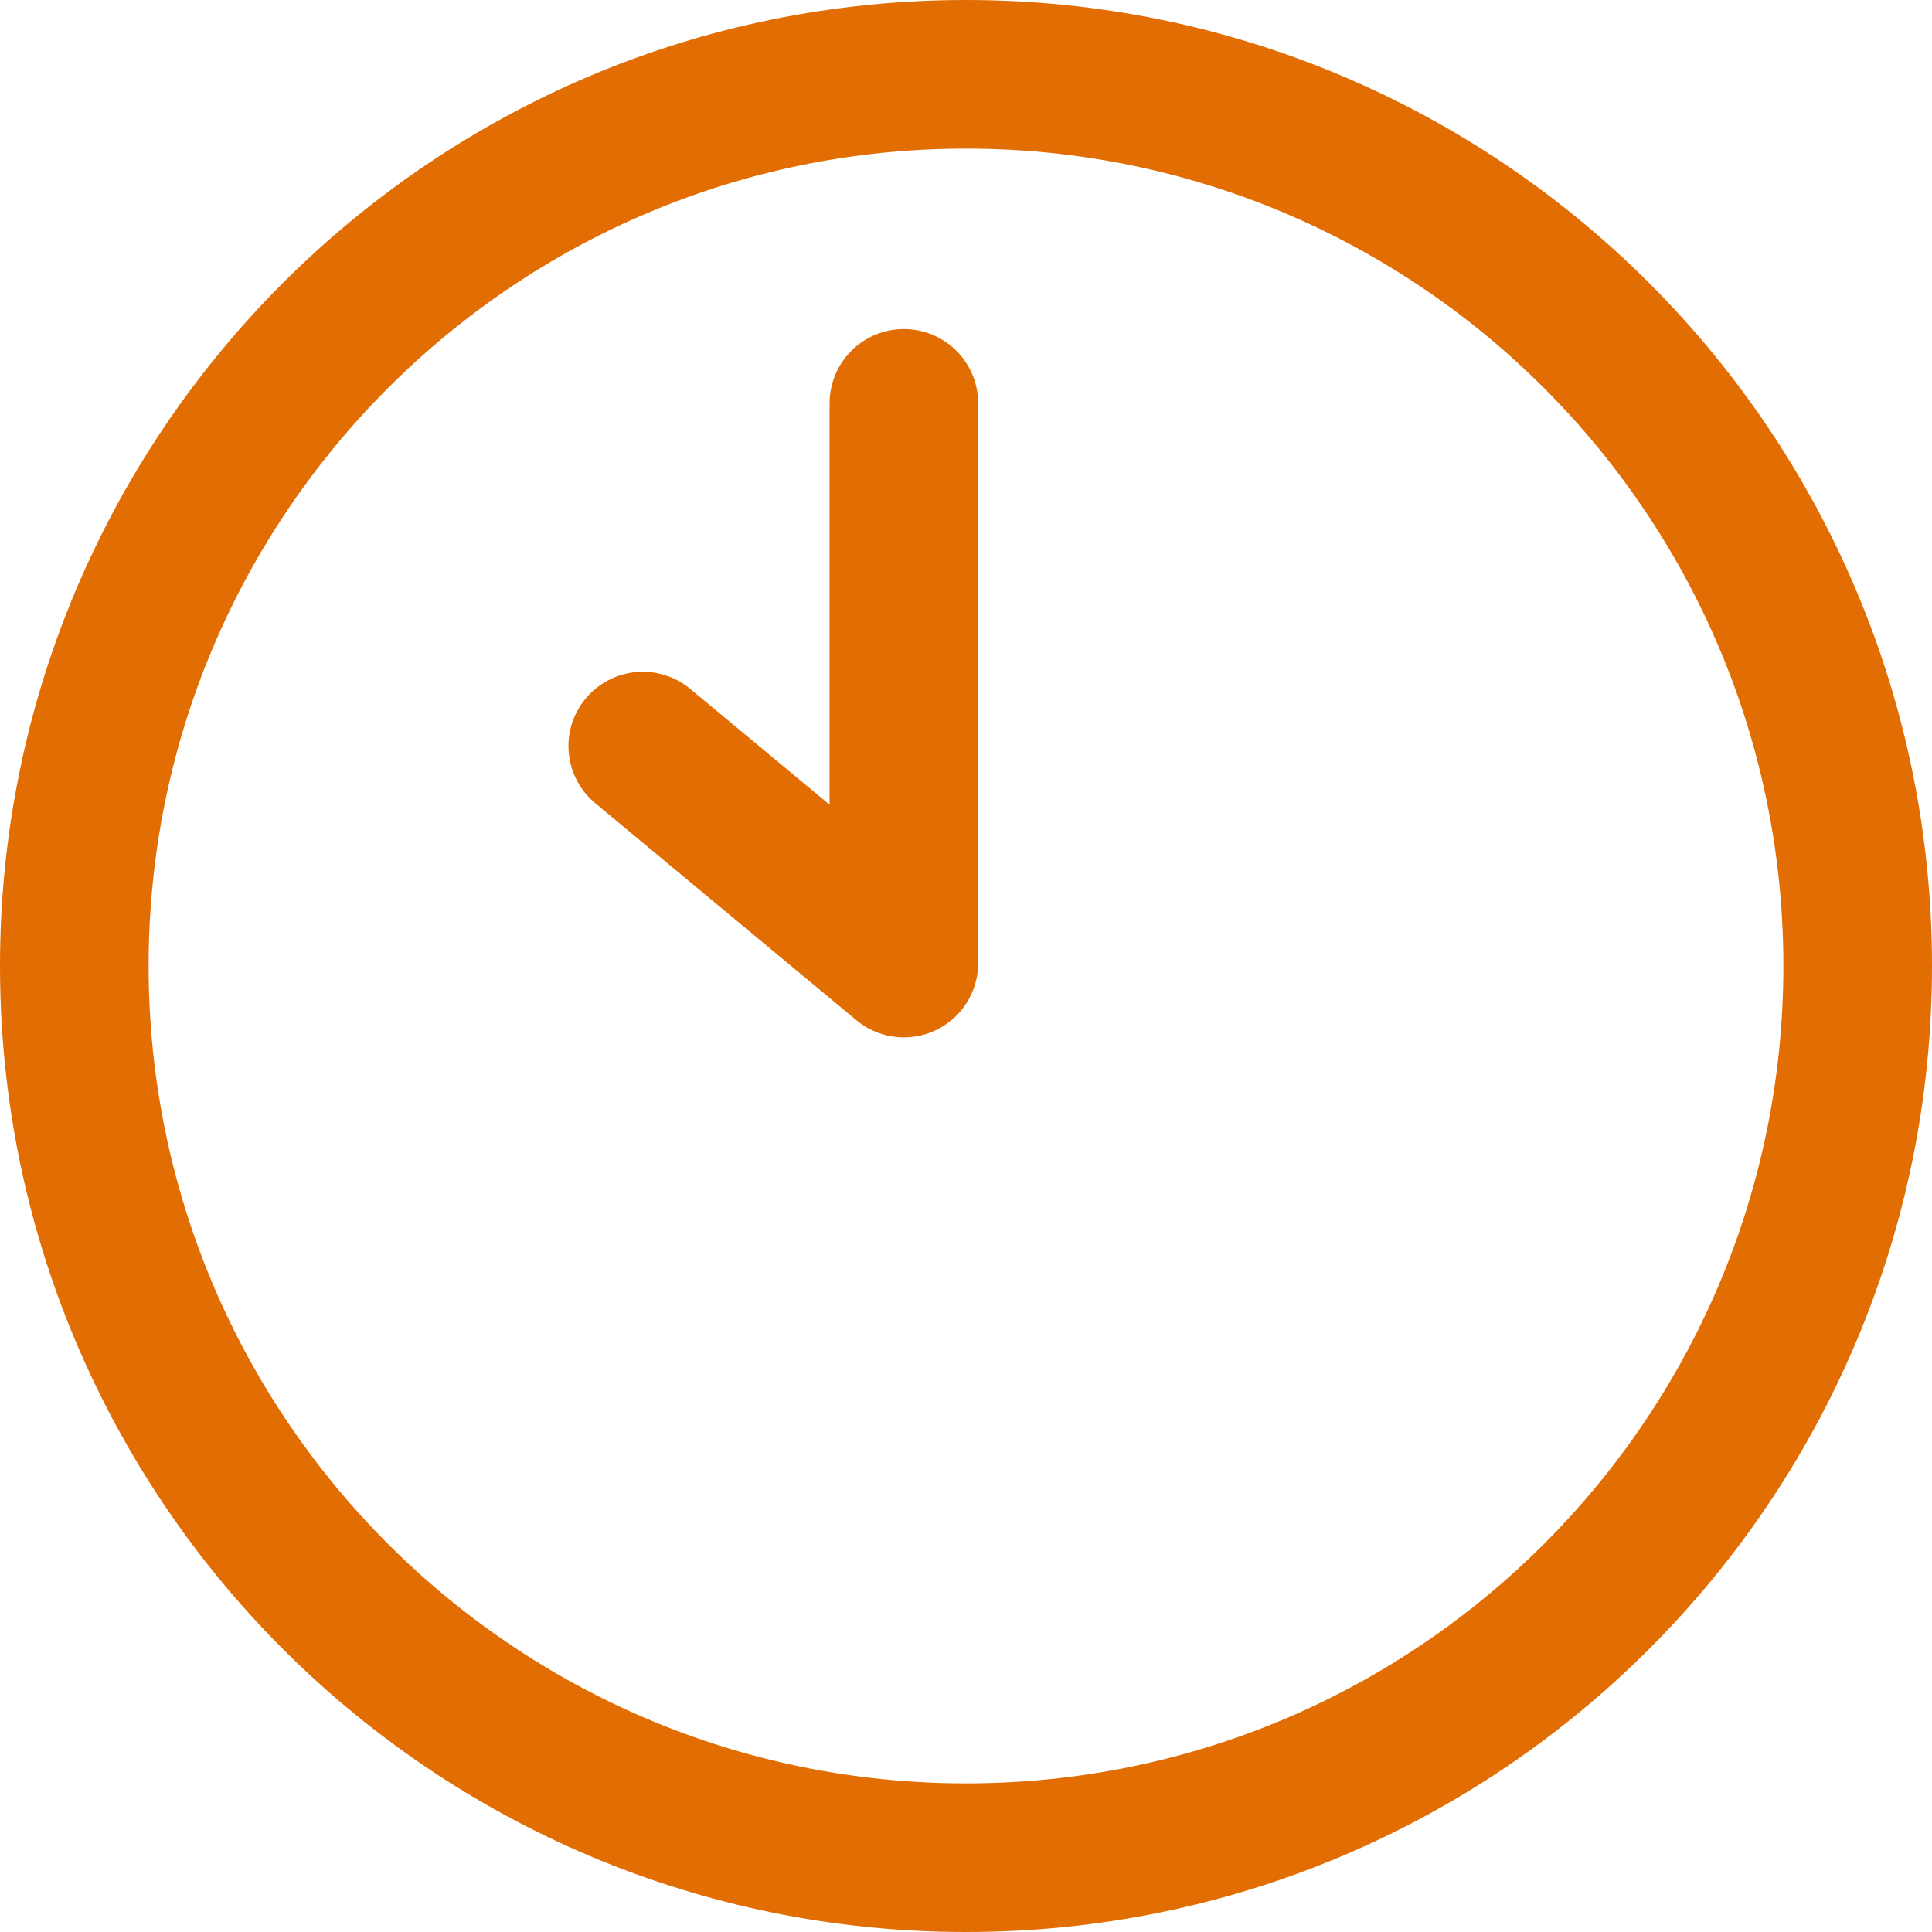
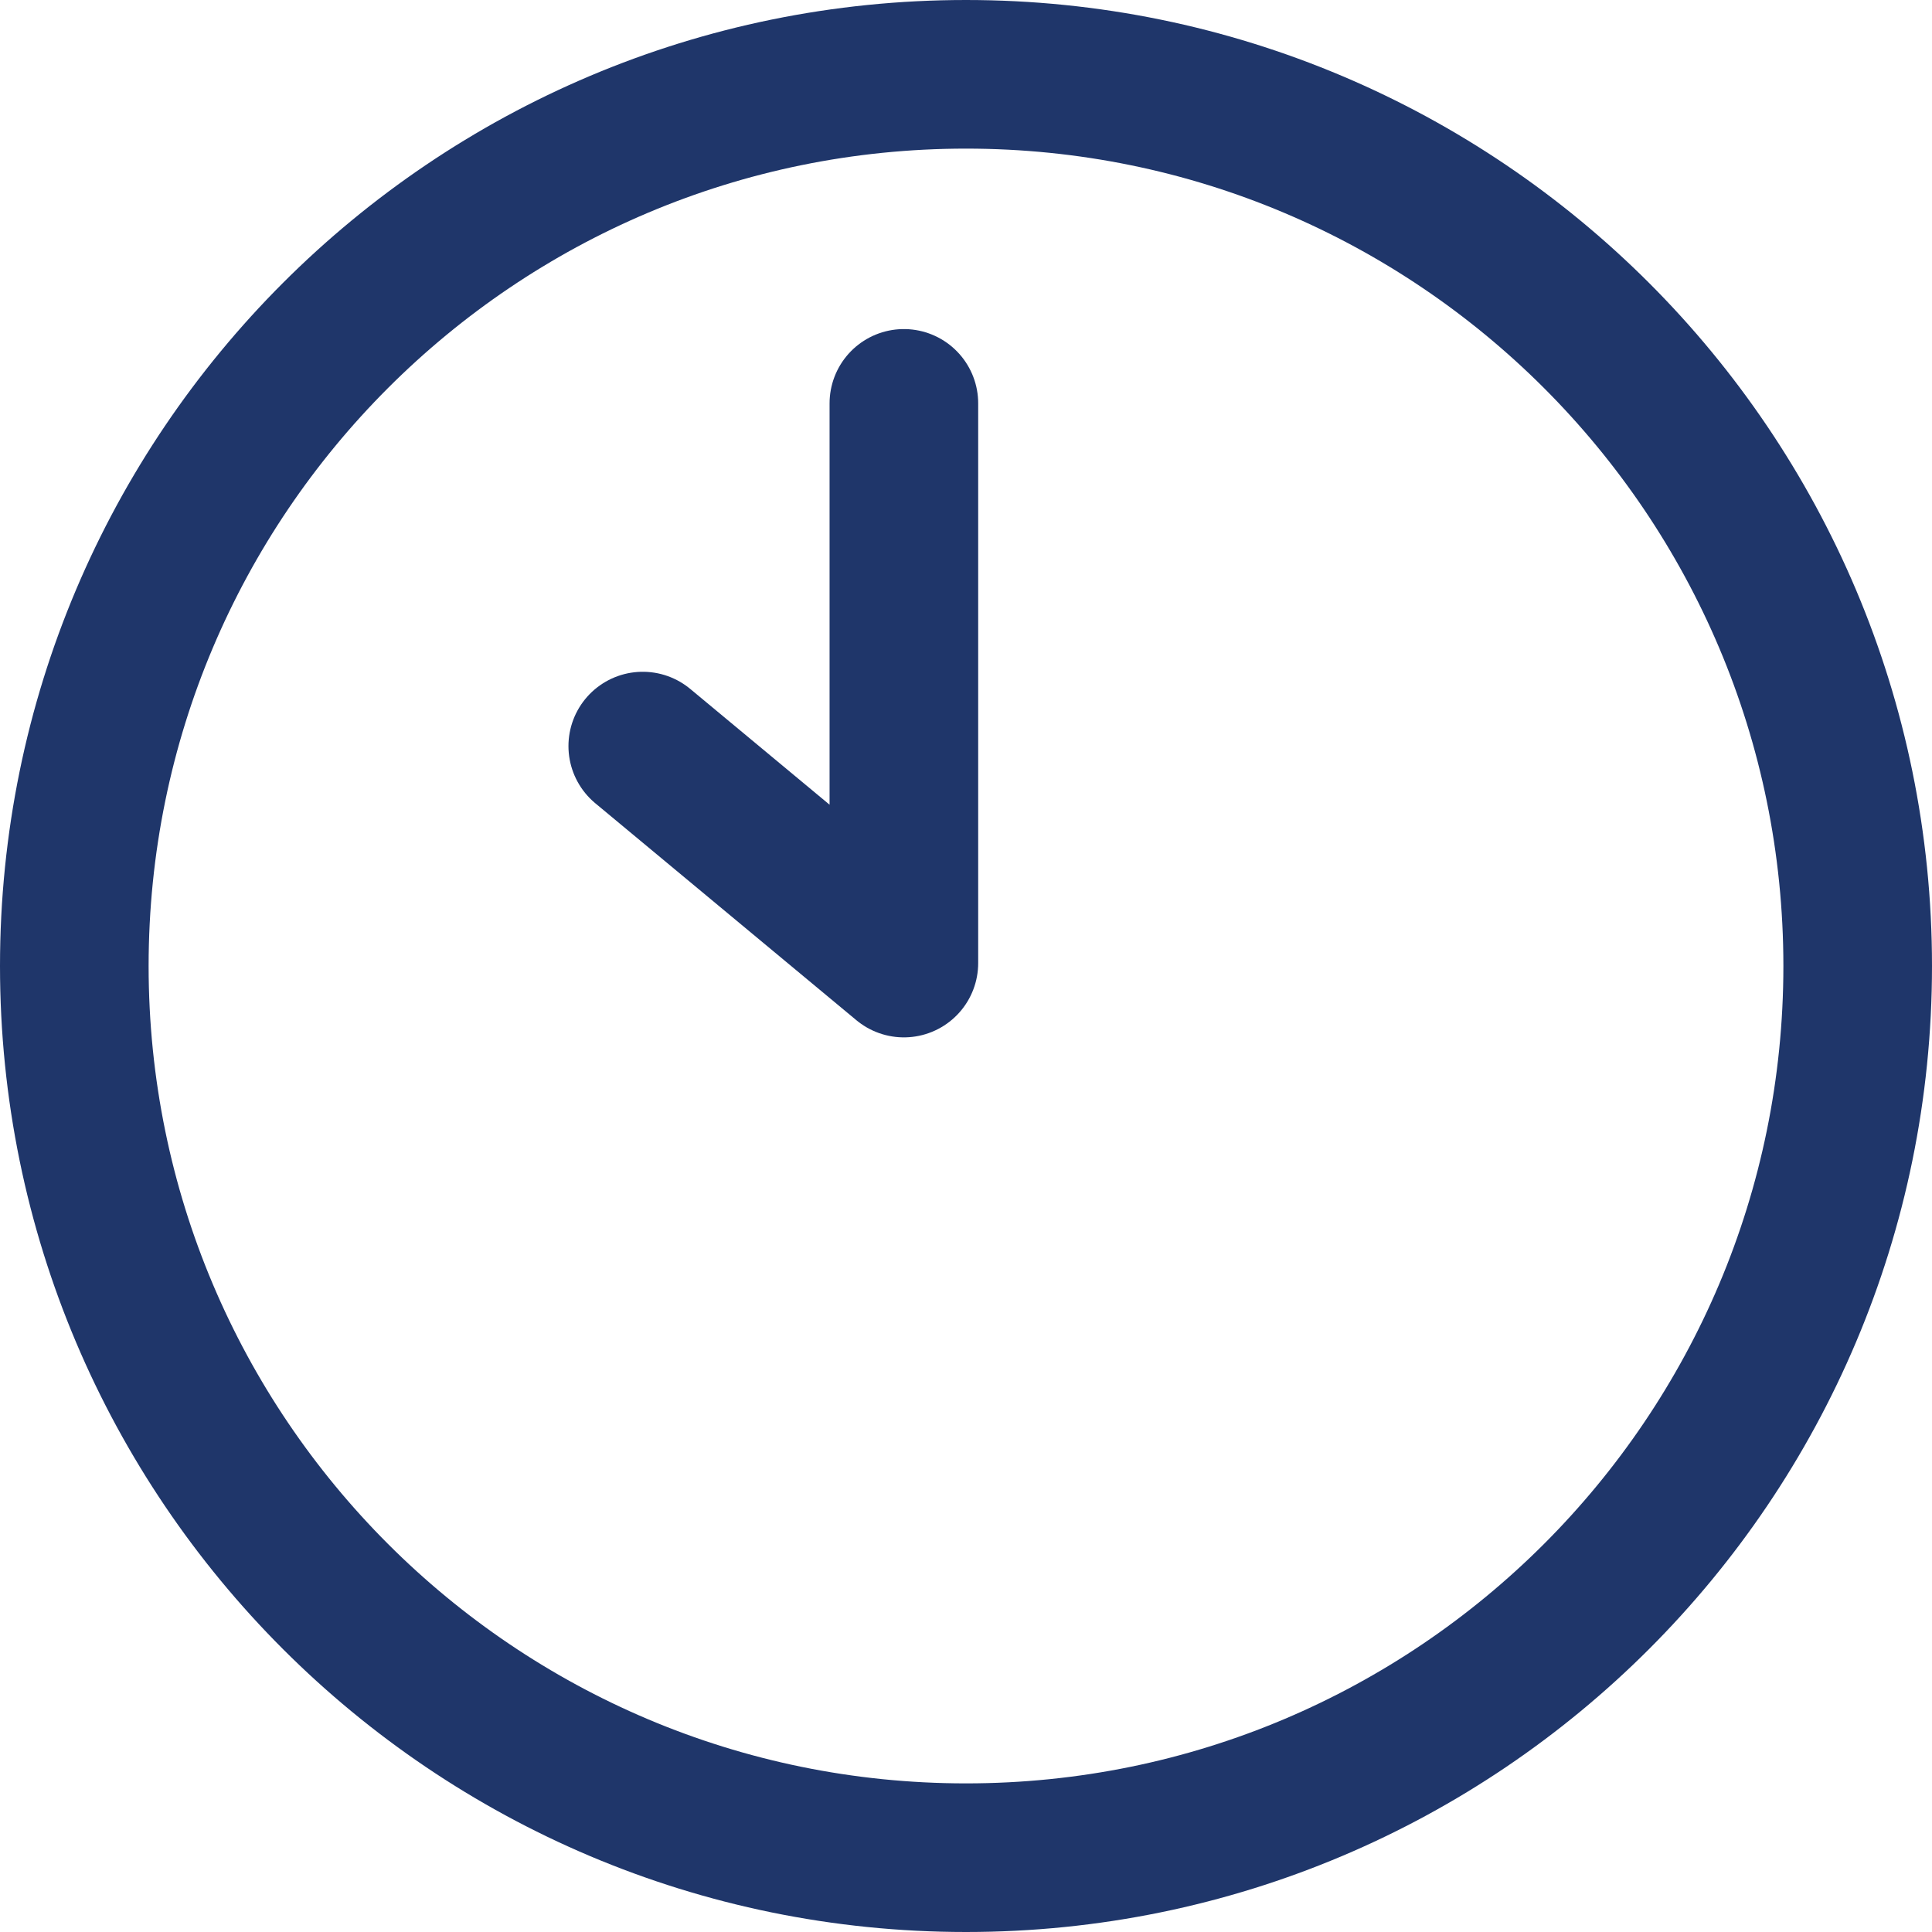
<svg xmlns="http://www.w3.org/2000/svg" width="13" height="13" viewBox="0 0 13 13">
  <g id="Grupo_83" data-name="Grupo 83" transform="translate(-689 -5386)">
-     <g id="Elipse_13" data-name="Elipse 13" transform="translate(689 5386)" fill="none" stroke="#e26d03" stroke-width="1">
+     <g id="Elipse_13" data-name="Elipse 13" transform="translate(689 5386)" fill="none" stroke="#1F366A" stroke-width="1">
      <circle cx="6.5" cy="6.5" r="6.5" stroke="none" />
      <circle cx="6.5" cy="6.5" r="6" fill="none" />
    </g>
-     <path id="Caminho_89" data-name="Caminho 89" d="M520.412,806.078v3.766l-1.757-1.46" transform="translate(174.67 4582.636)" fill="none" stroke="#e26d03" stroke-linecap="round" stroke-linejoin="round" stroke-width="1" />
+     <path id="Caminho_89" data-name="Caminho 89" d="M520.412,806.078v3.766l-1.757-1.46" transform="translate(174.67 4582.636)" fill="none" stroke="#1F366A" stroke-linecap="round" stroke-linejoin="round" stroke-width="1" />
  </g>
</svg>
